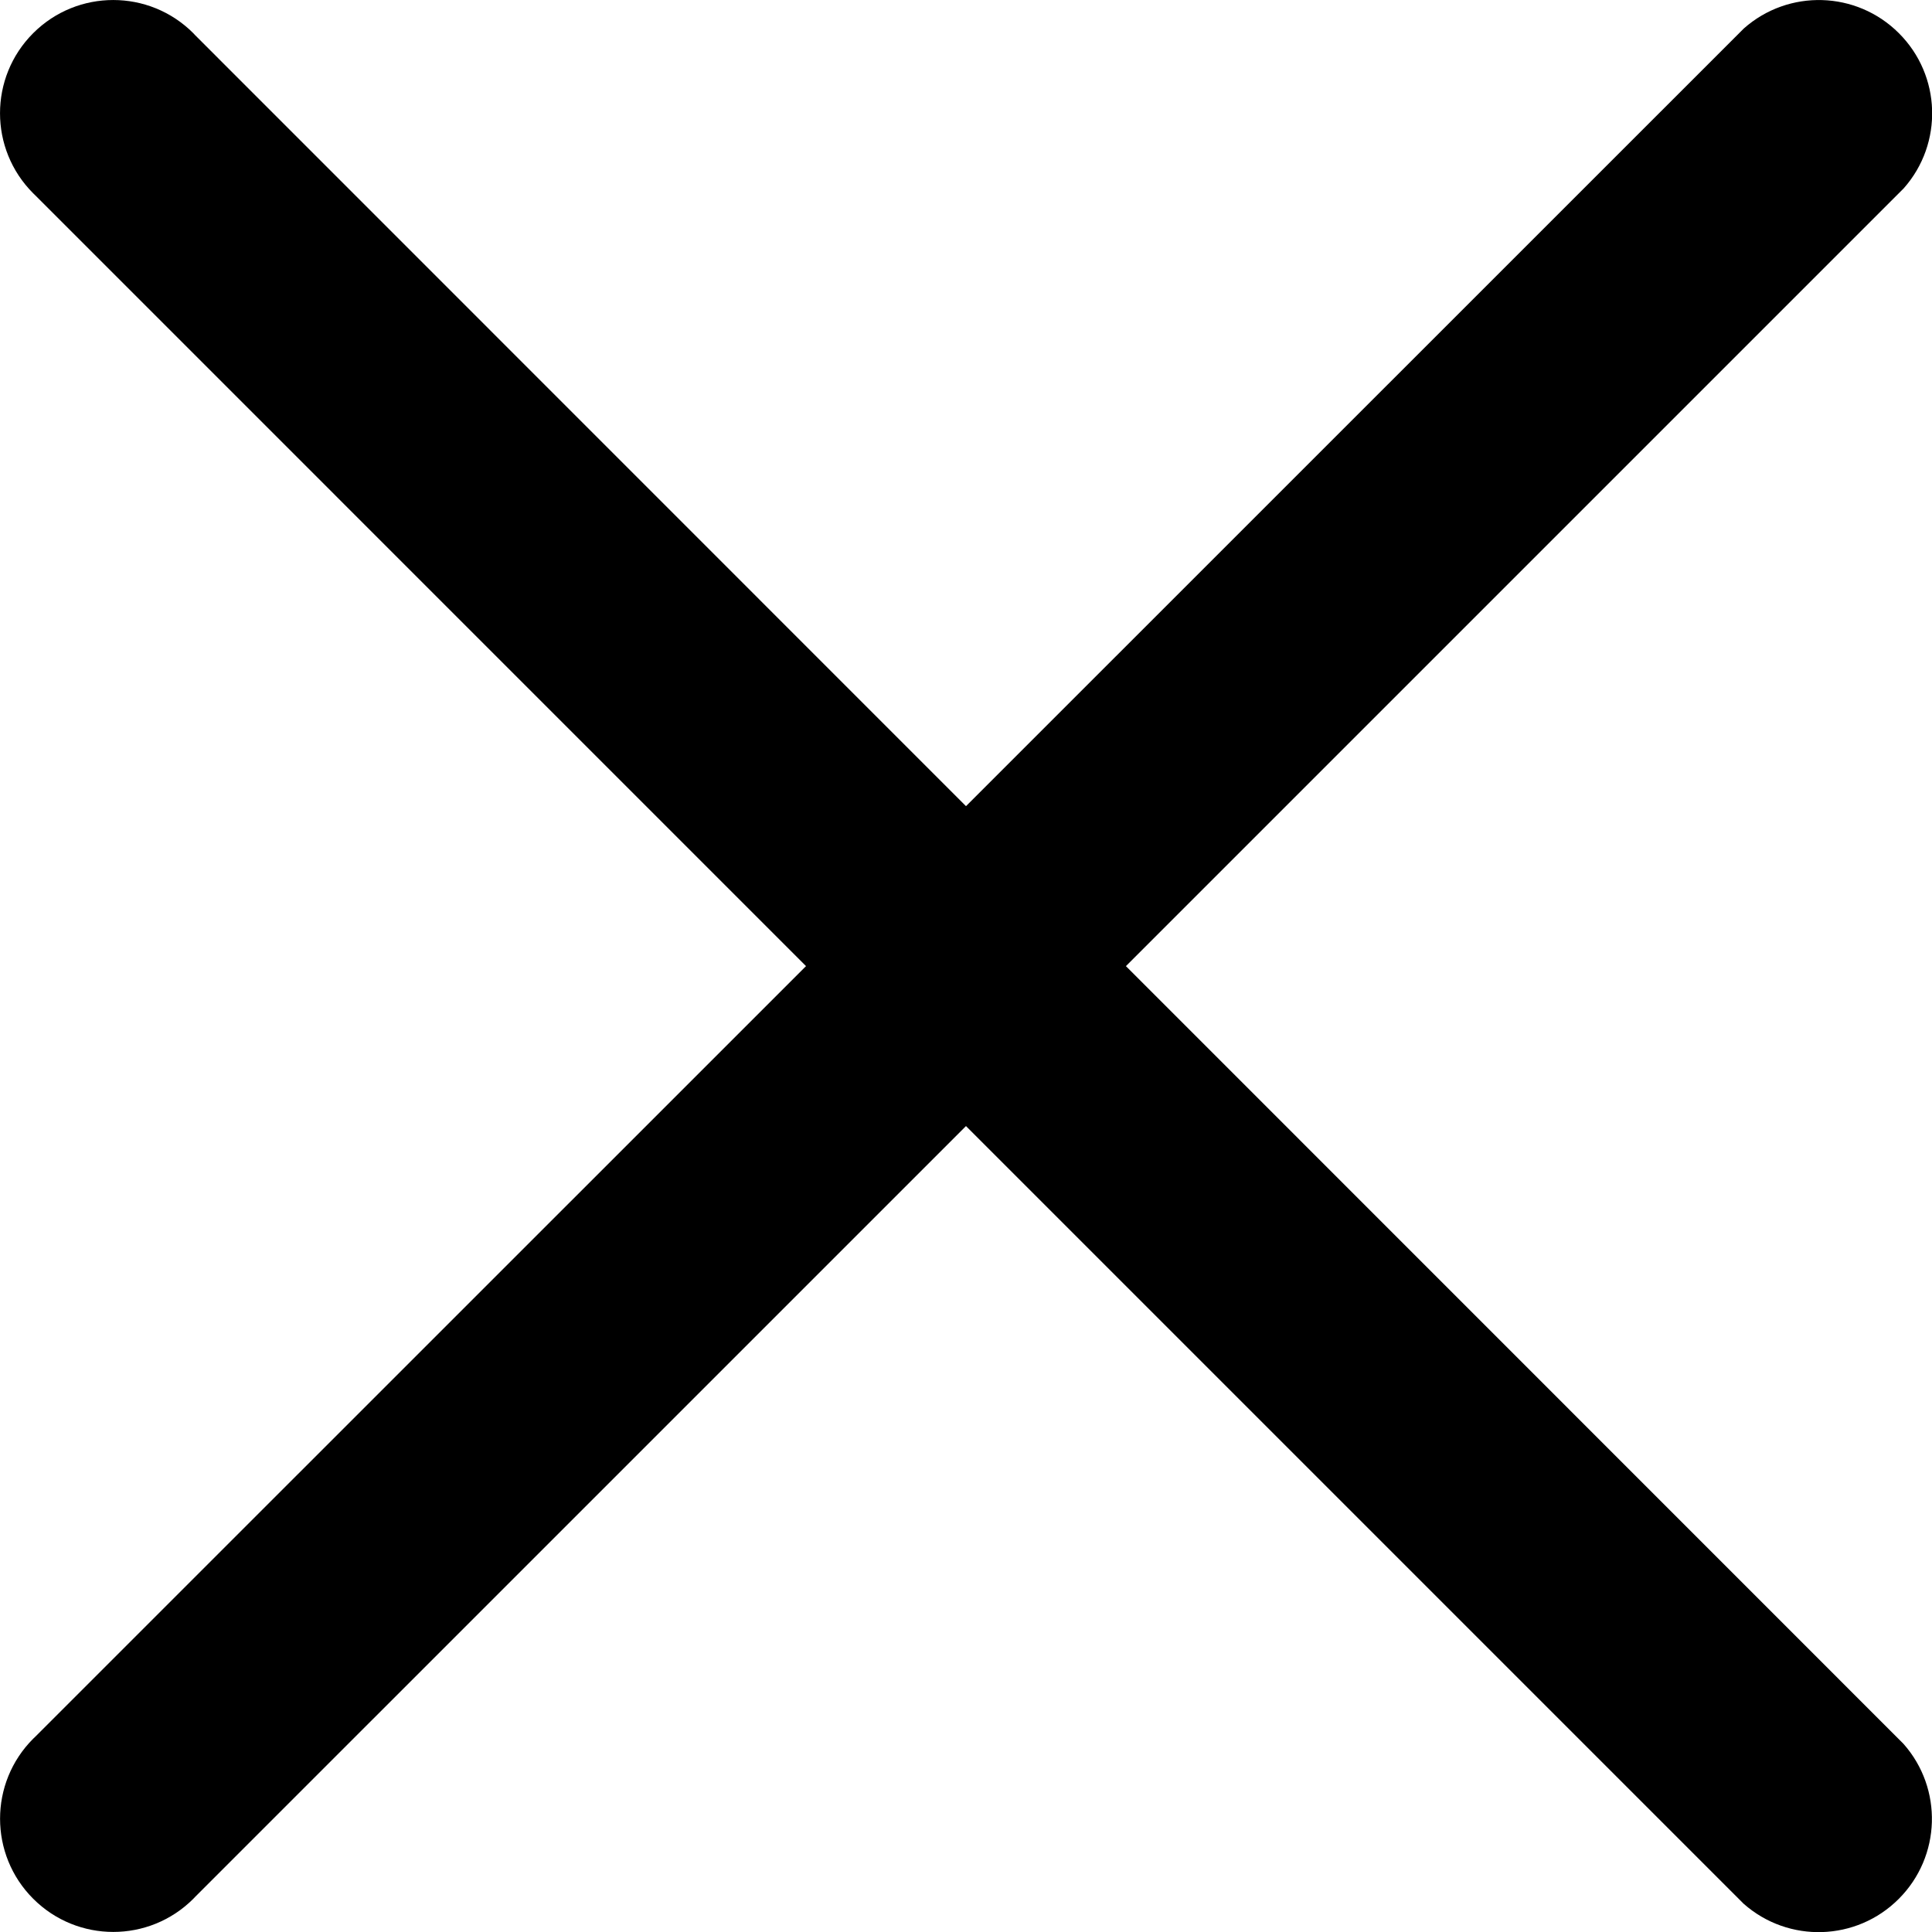
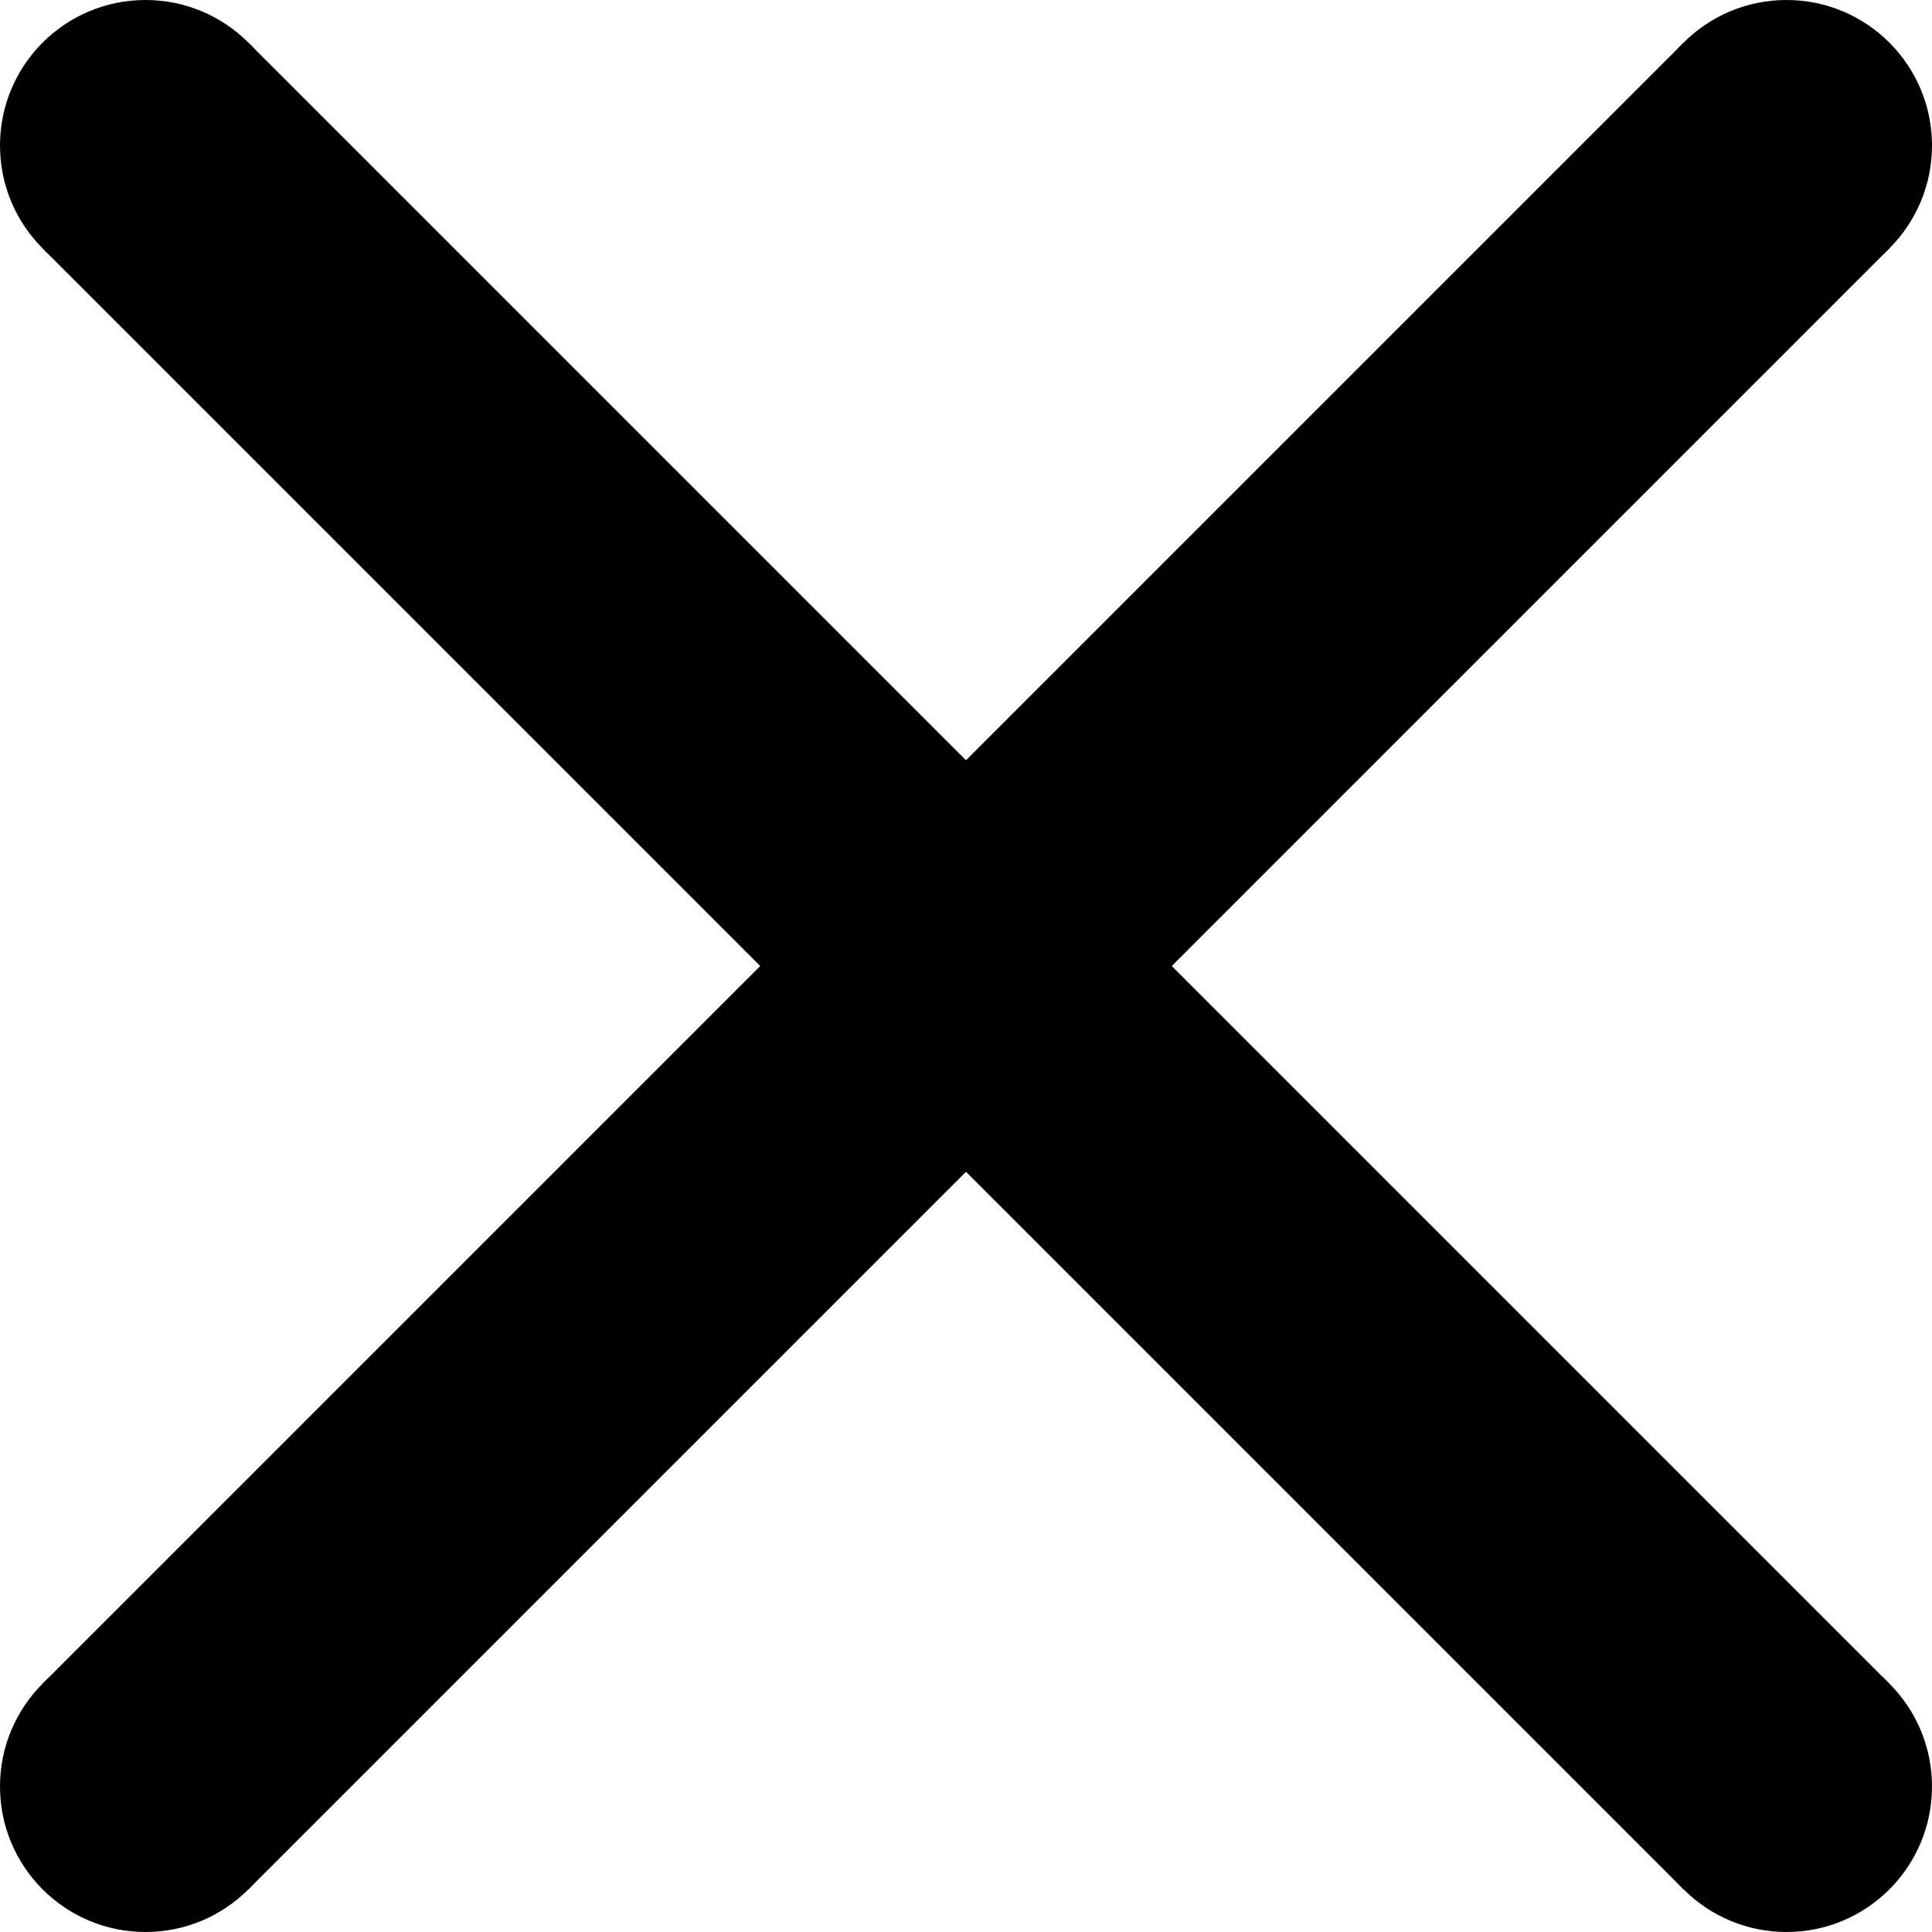
- <svg xmlns="http://www.w3.org/2000/svg" id="Layer_1" data-name="Layer 1" viewBox="0 0 418.11 418.11">
-   <path d="M898.38,125.62a24.49,24.49,0,0,0-33.55-1l0,0L495,494.38h0l-.36.34a24.5,24.5,0,1,0,34.65,34.65l.34-.36h0L899.44,159.21l0,0A24.49,24.49,0,0,0,898.38,125.62Z" transform="translate(-487.45 -118.45)" />
-   <path d="M898.38,529.38a24.49,24.49,0,0,0,1-33.55l0,0L529.62,126h0c-.11-.12-.22-.25-.34-.37a24.5,24.5,0,1,0-34.65,34.65l.36.35h0L864.79,530.44l0,0A24.5,24.5,0,0,0,898.38,529.38Z" transform="translate(-487.45 -118.45)" />
+ <svg xmlns="http://www.w3.org/2000/svg" id="Layer_1" data-name="Layer 1" viewBox="0 0 537.79 537.79">
+   <rect x="360" y="344" width="646" height="81" transform="translate(-485.94 479.97) rotate(-45)" />
+   <circle cx="497.29" cy="40.5" r="40.5" />
+   <circle cx="40.5" cy="497.29" r="40.5" />
+   <rect x="360" y="344" width="646" height="81" transform="translate(57.82 -485.94) rotate(45)" />
+   <circle cx="497.29" cy="497.29" r="40.5" />
+   <circle cx="40.5" cy="40.5" r="40.5" />
</svg>
